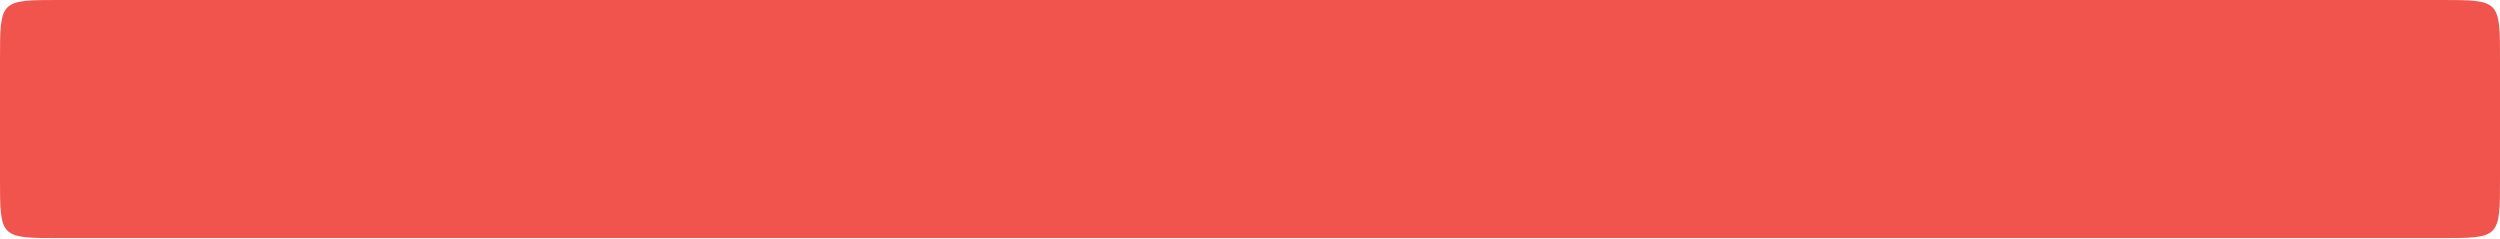
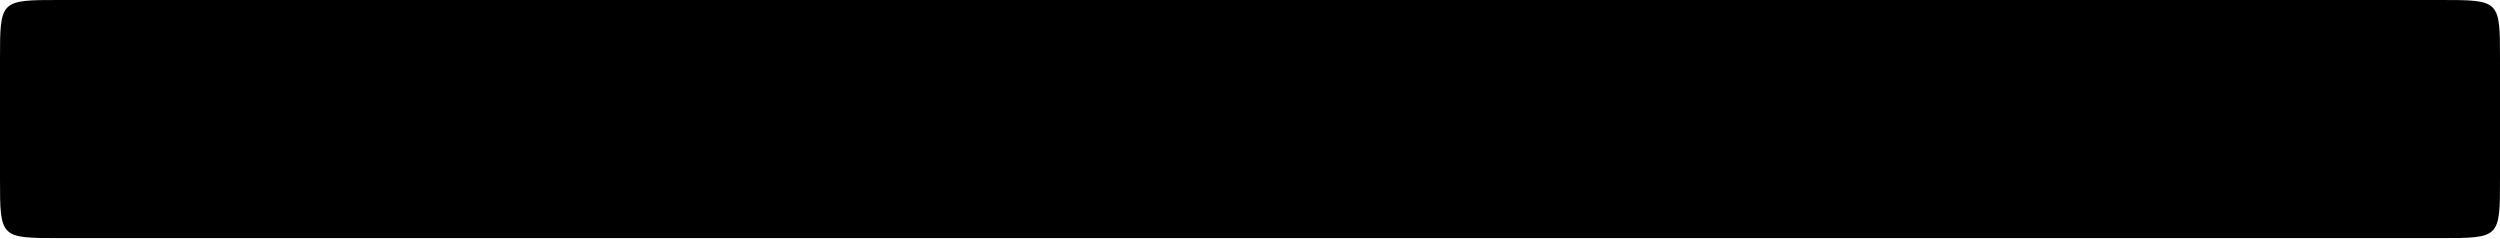
<svg xmlns="http://www.w3.org/2000/svg" width="42" height="4">
  <g transform="translate(0,-1048.362)">
-     <path d="m 1,1048.362 40,0 c 1,0 1,0 1,1 l 0,2 c 0,1 0,1 -1,1 l -40,0 c -1,0 -1,0 -1,-1 l 0,-2 c 0,-1 0,-1 1,-1 z" fill="#f0544c" />
+     <path d="m 1,1048.362 40,0 c 1,0 1,0 1,1 l 0,2 c 0,1 0,1 -1,1 l -40,0 c -1,0 -1,0 -1,-1 l 0,-2 c 0,-1 0,-1 1,-1 z" fill="#%SEL_BG%" />
  </g>
</svg>
